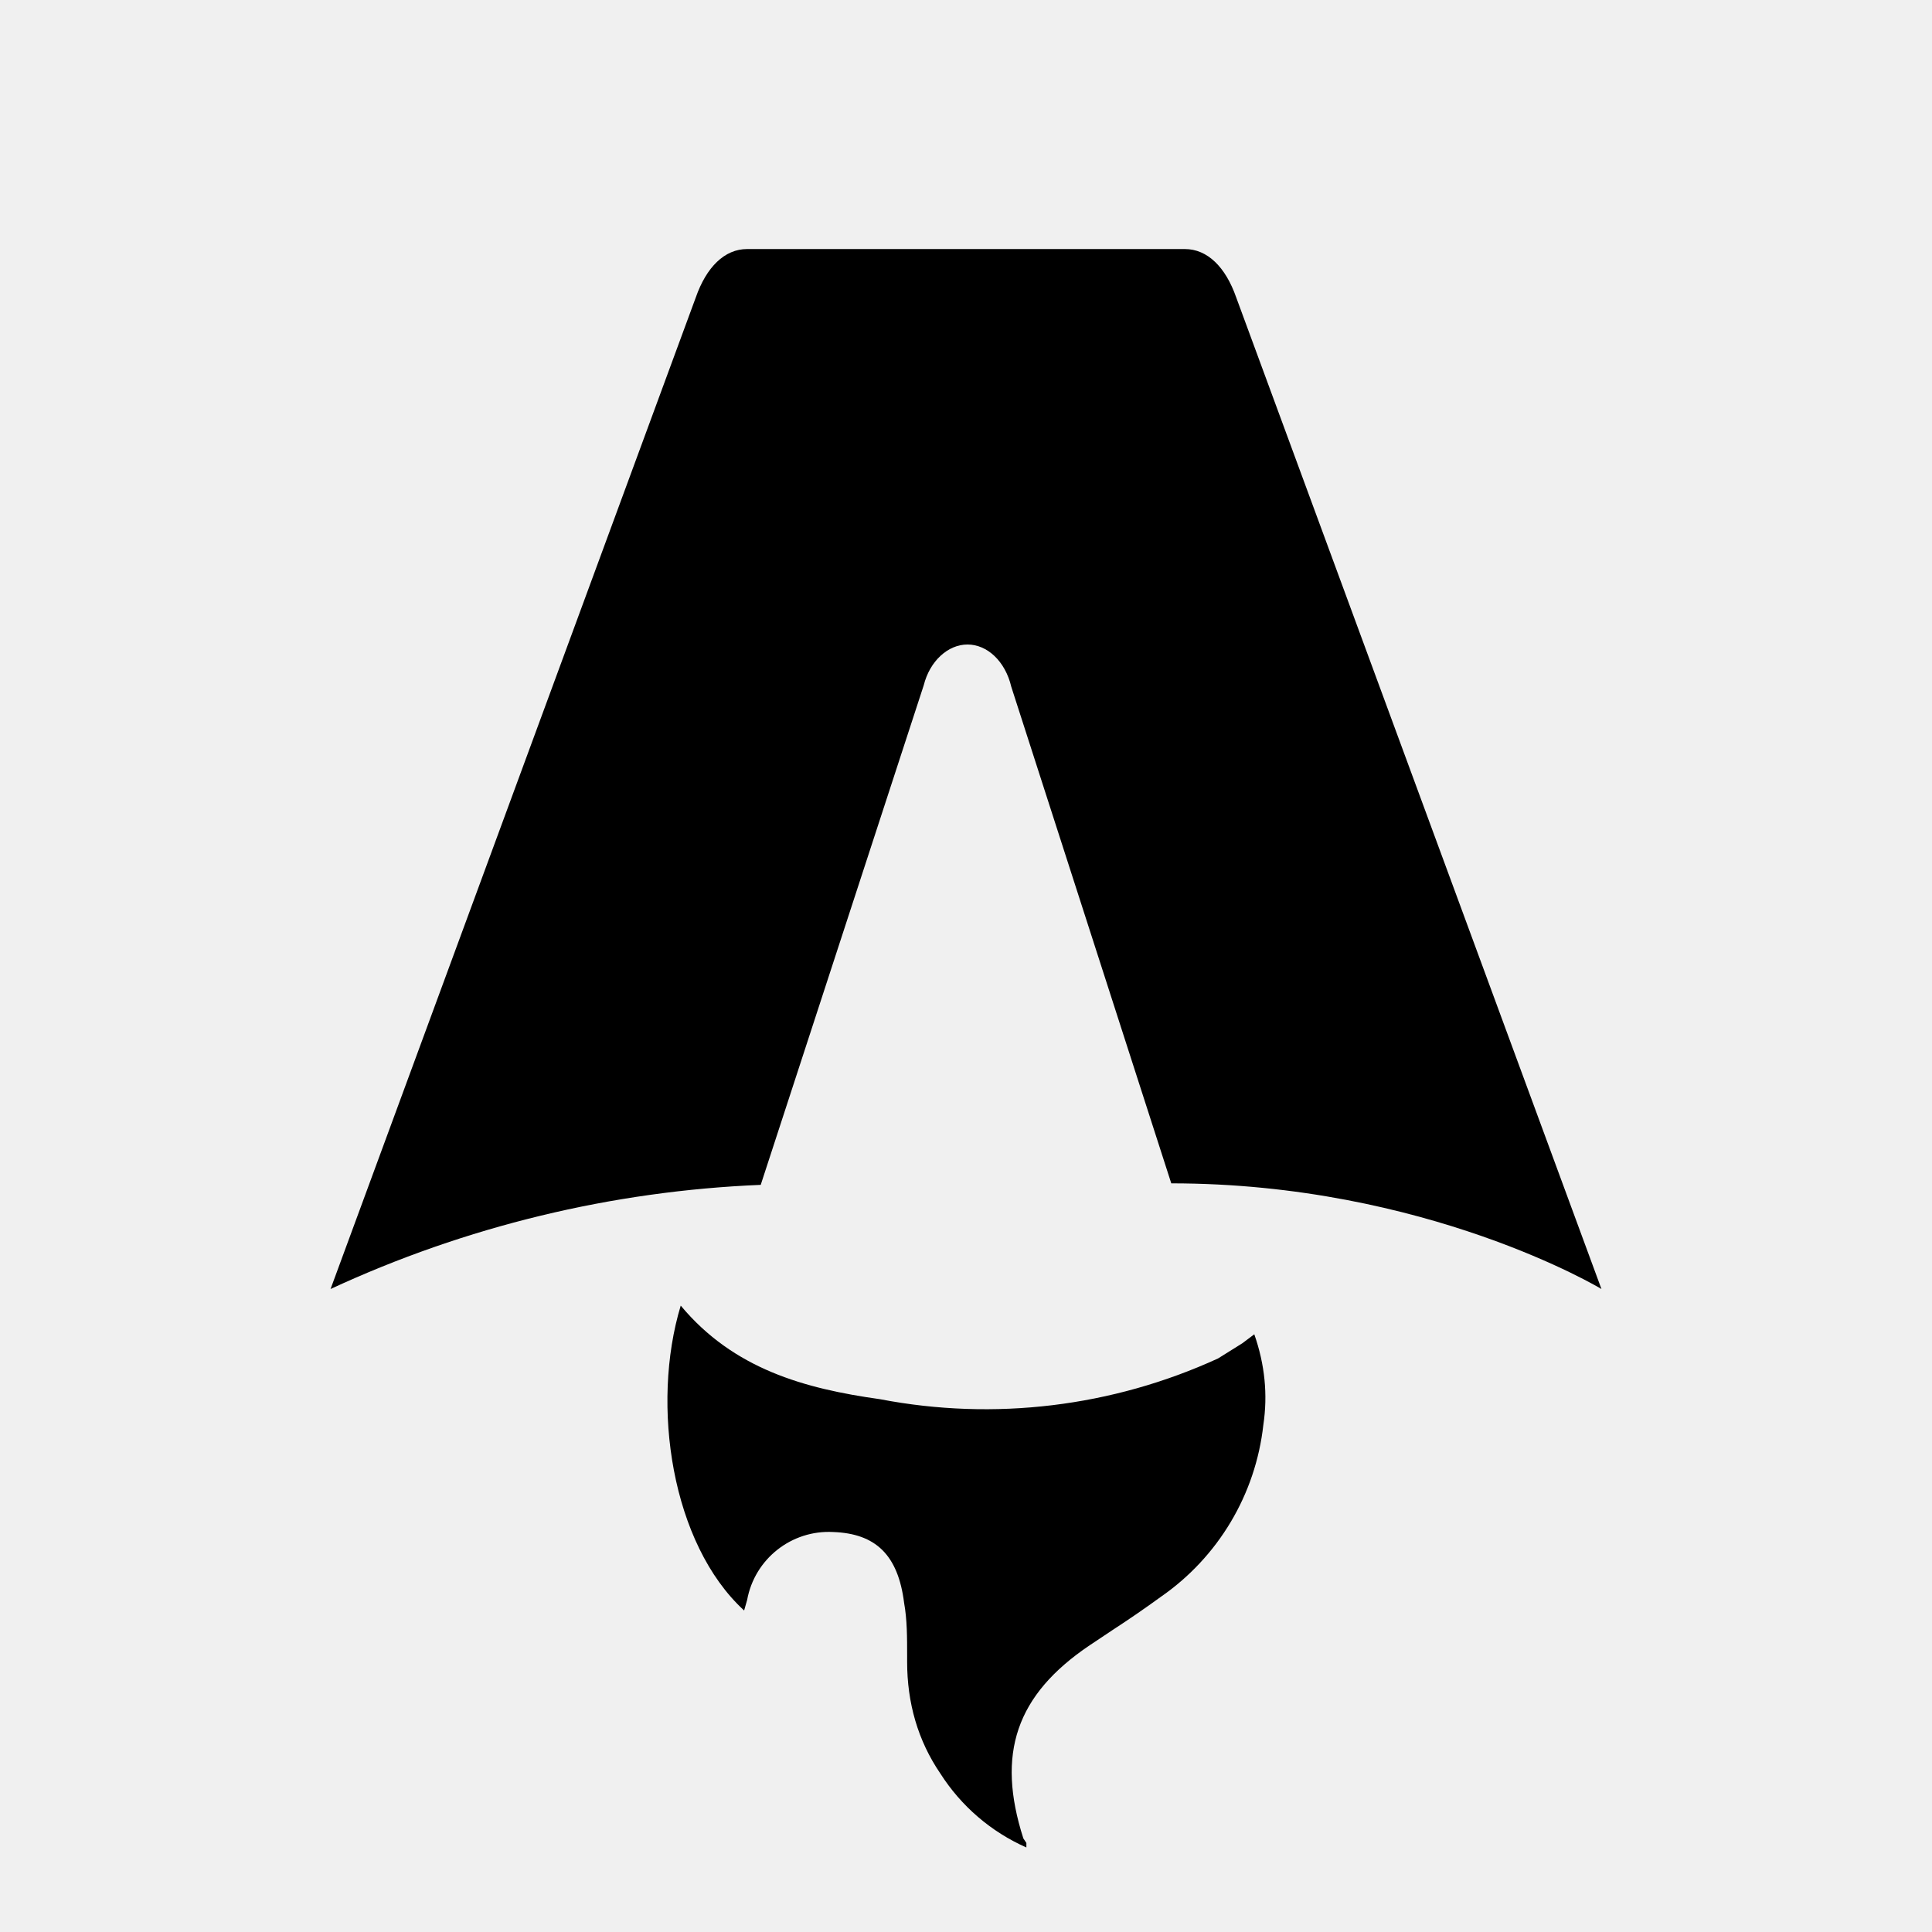
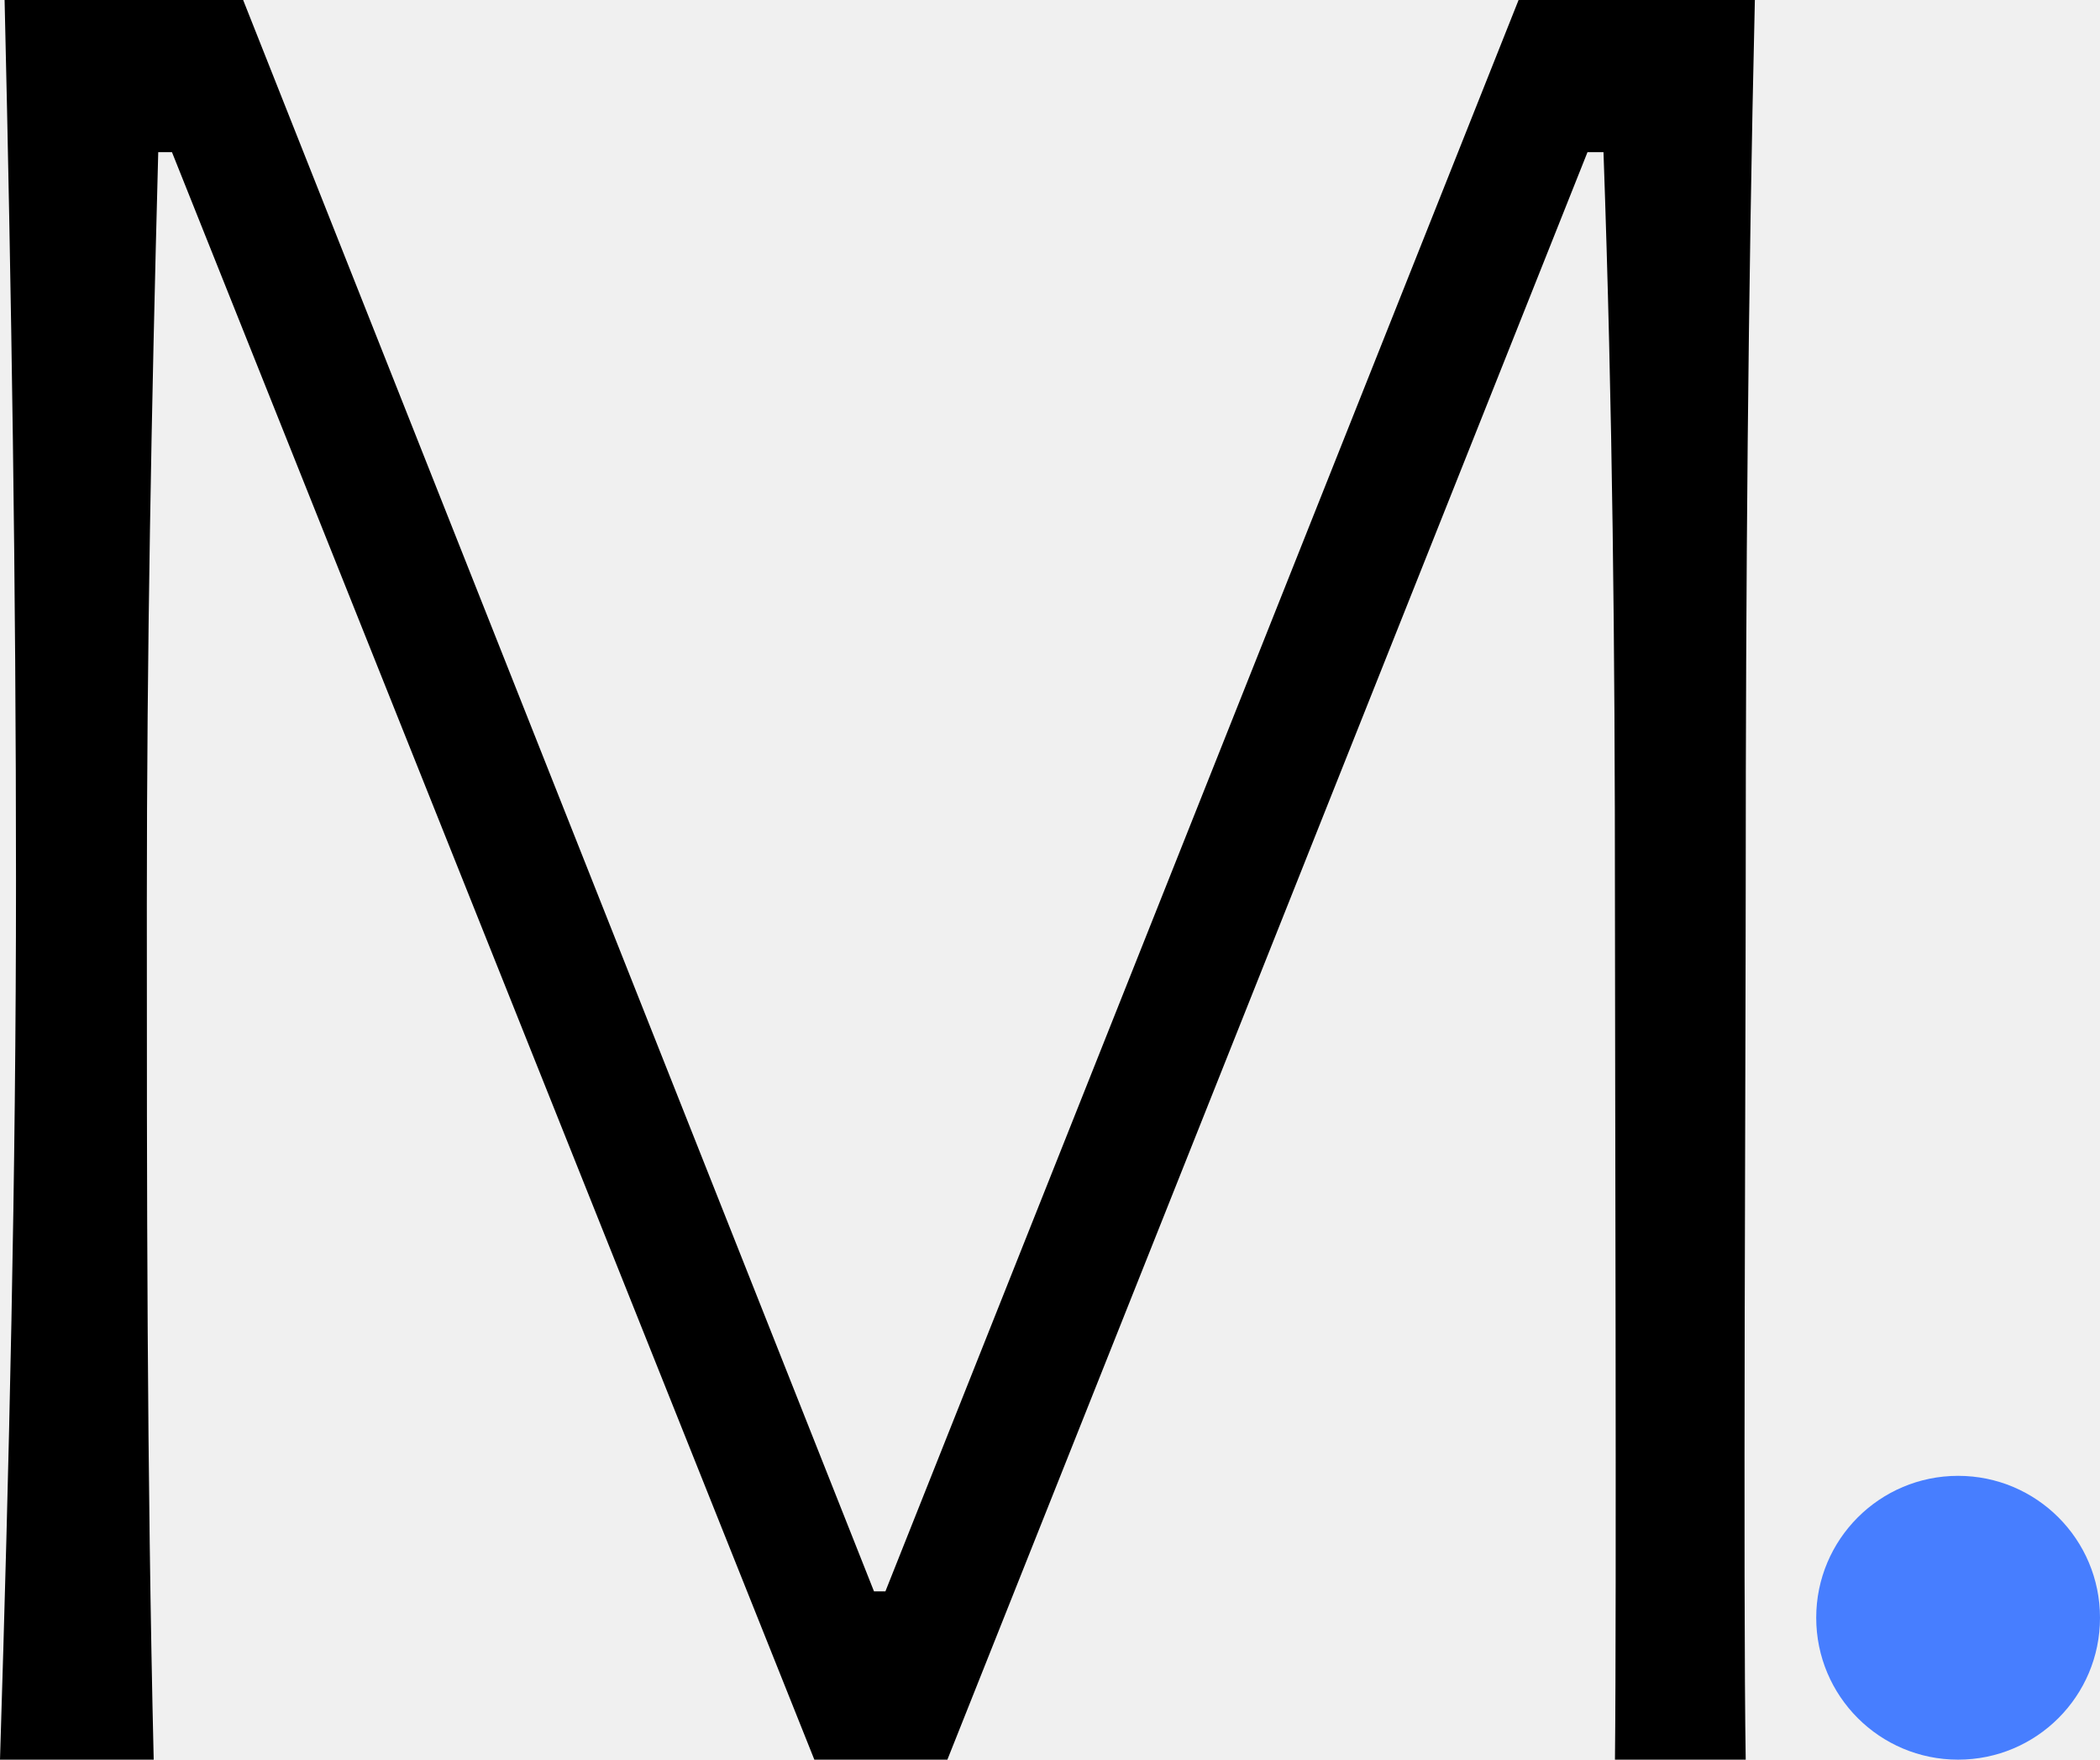
- <svg xmlns="http://www.w3.org/2000/svg" fill="none" viewBox="0 0 128 128">
-   <path d="M50.4 78.5a75.1 75.1 0 0 0-28.5 6.9l24.2-65.7c.7-2 1.9-3.2 3.4-3.2h29c1.5 0 2.7 1.2 3.4 3.2l24.2 65.7s-11.6-7-28.5-7L67 45.5c-.4-1.7-1.6-2.8-2.9-2.8-1.3 0-2.5 1.1-2.9 2.7L50.4 78.5Zm-1.1 28.2Zm-4.2-20.2c-2 6.6-.6 15.8 4.2 20.2a17.5 17.5 0 0 1 .2-.7 5.5 5.5 0 0 1 5.7-4.5c2.8.1 4.3 1.5 4.7 4.7.2 1.1.2 2.3.2 3.5v.4c0 2.7.7 5.2 2.2 7.4a13 13 0 0 0 5.7 4.9v-.3l-.2-.3c-1.8-5.6-.5-9.5 4.4-12.8l1.5-1a73 73 0 0 0 3.2-2.2 16 16 0 0 0 6.8-11.4c.3-2 .1-4-.6-6l-.8.6-1.6 1a37 37 0 0 1-22.4 2.7c-5-.7-9.7-2-13.2-6.2Z" />
-   <style>
-         path { fill: #000; }
-         @media (prefers-color-scheme: dark) {
-             path { fill: #FFF; }
-         }
-     </style>
+ <svg xmlns="http://www.w3.org/2000/svg" width="37" height="31" viewBox="0 0 37 31" fill="none">
+   <path d="M37 28.5C37 29.881 35.881 31 34.5 31C33.119 31 32 29.881 32 28.5C32 27.119 33.119 26 34.5 26C35.881 26 37 27.119 37 28.5Z" fill="#477EFF" />
+   <path d="M0 31C0.161 25.84 0.282 20.721 0.282 15.521C0.282 10.321 0.202 5.161 0.081 0H4.284L15.399 28.035H15.6L26.756 0H30.919C30.798 5.16 30.758 10.36 30.758 15.521C30.758 18.342 30.71 28.175 30.758 31H28.454C28.484 28.299 28.454 18.624 28.454 15.927C28.454 11.417 28.413 7.232 28.252 2.681H27.97L16.692 31H14.348L3.03 2.681H2.788C2.667 7.231 2.587 11.457 2.587 15.927C2.587 20.924 2.587 25.881 2.708 31H0Z" fill="black" />
</svg>
